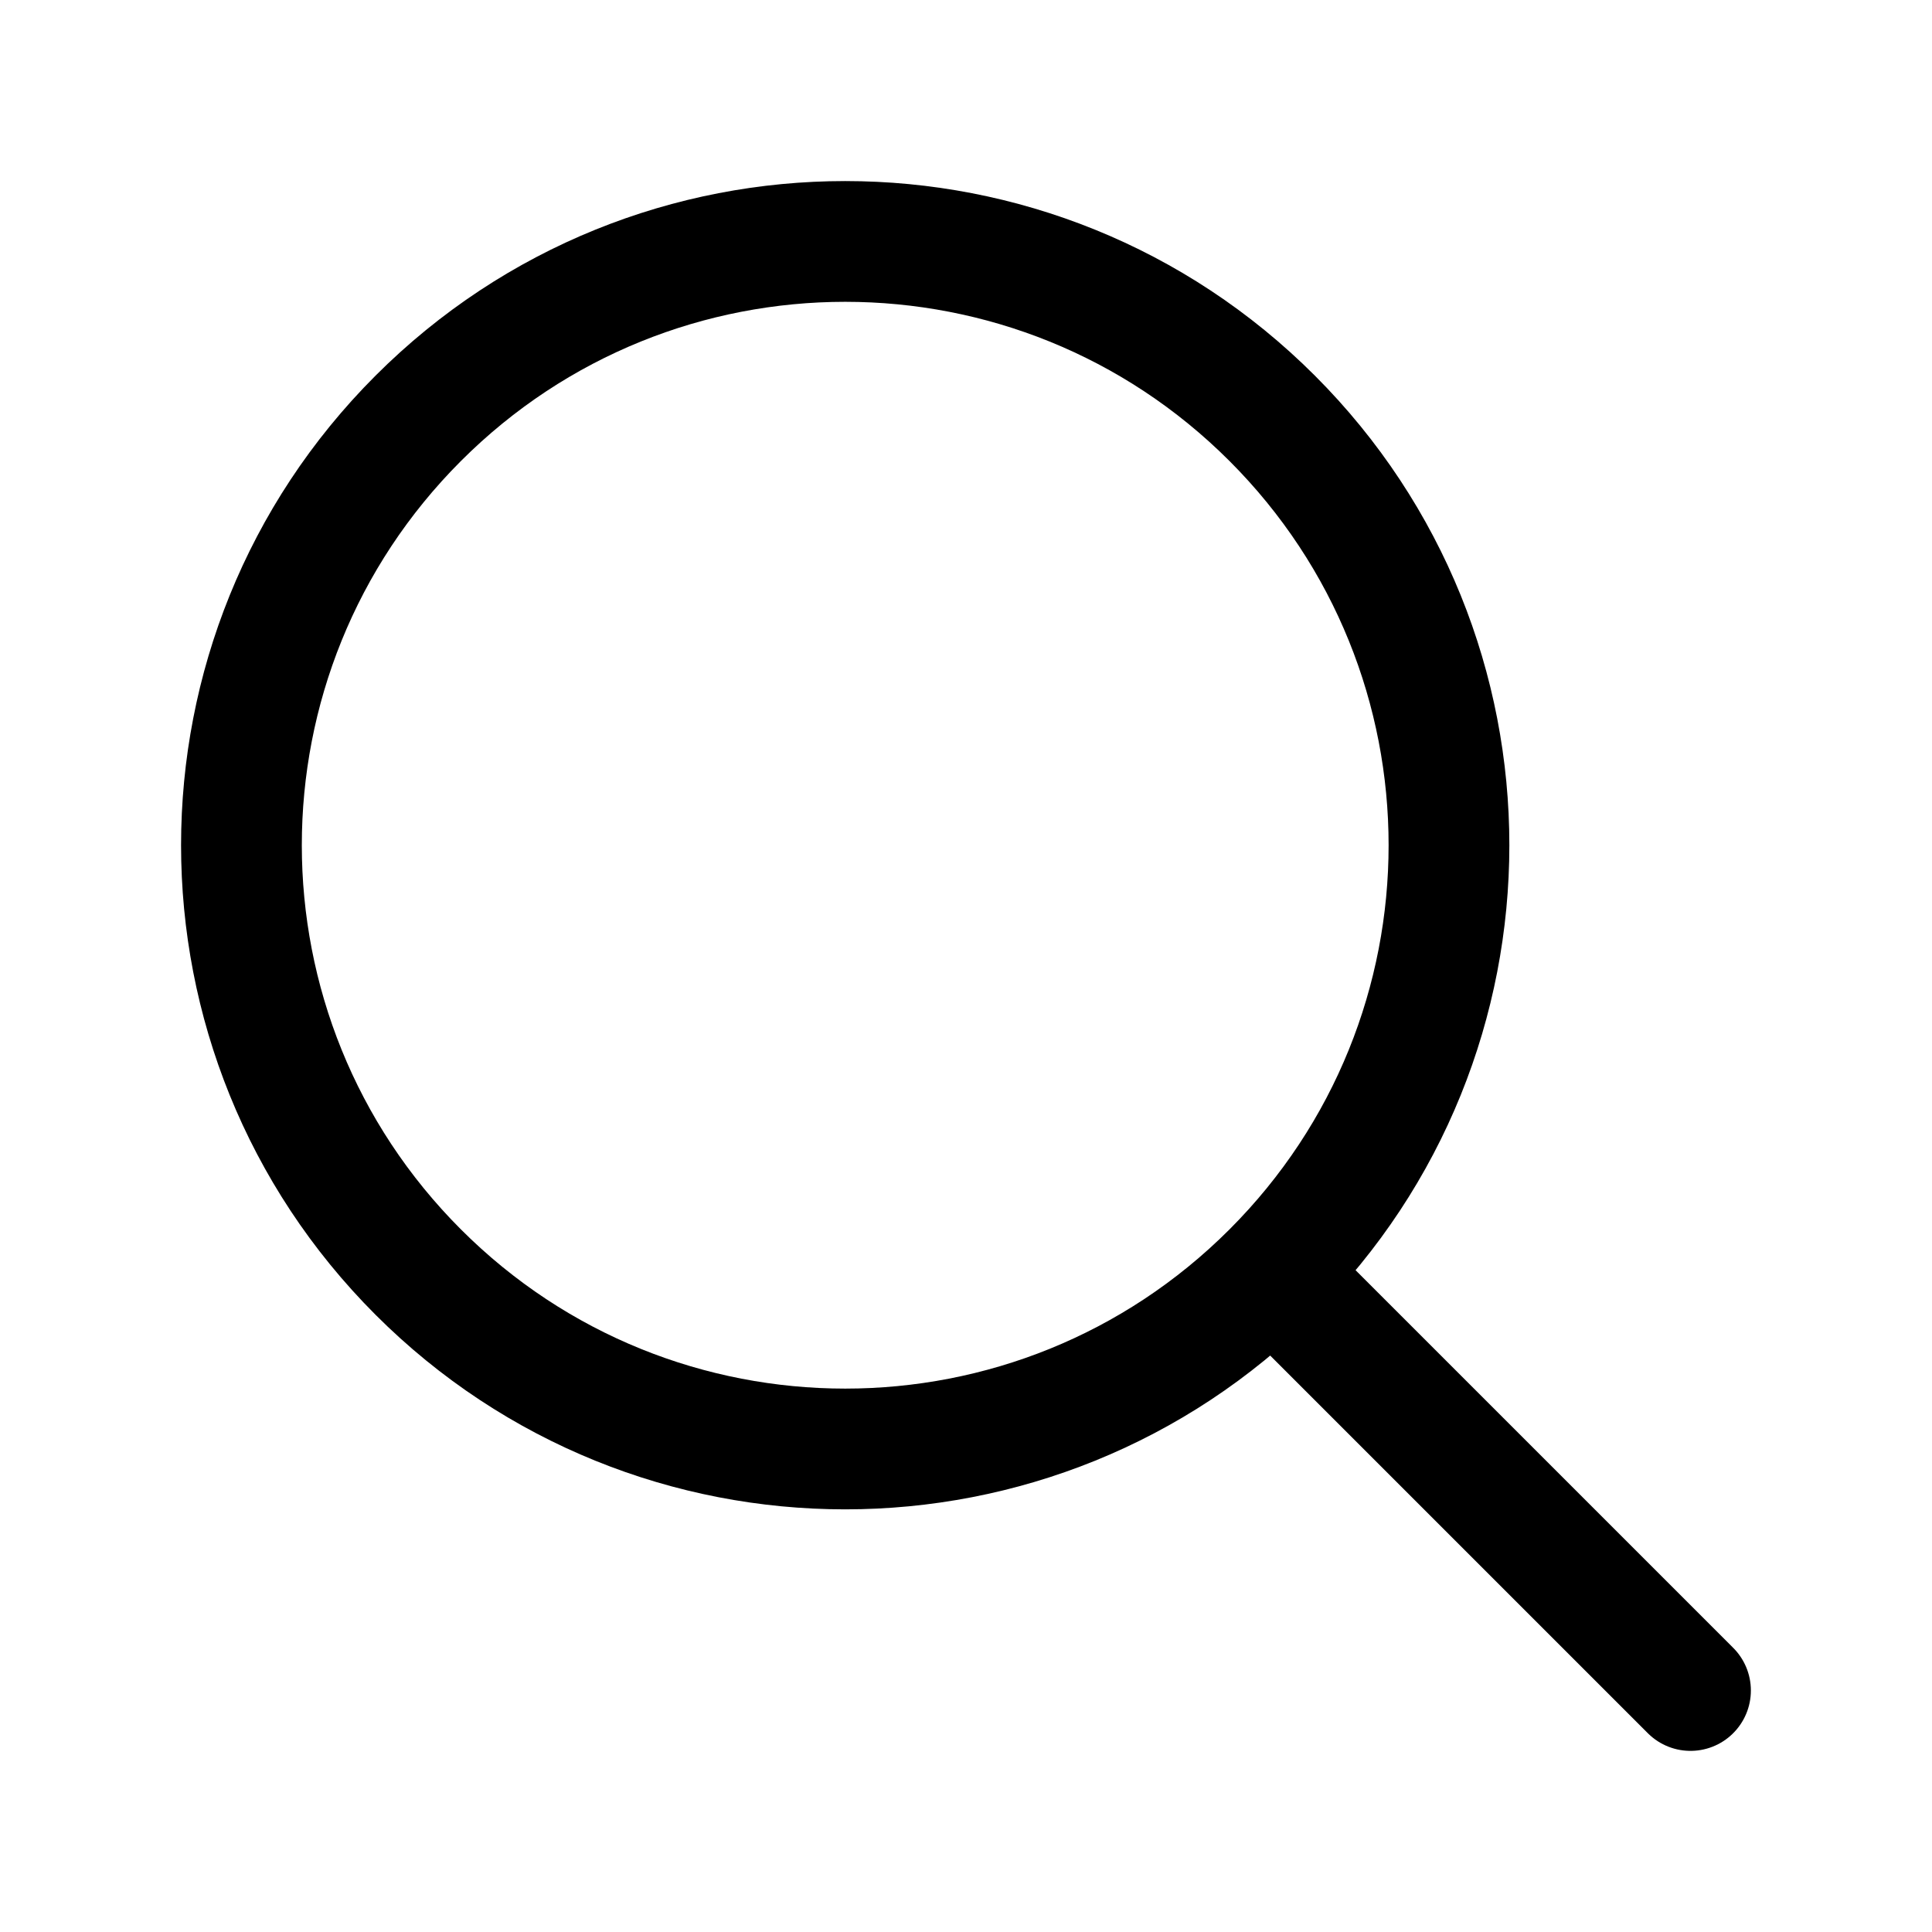
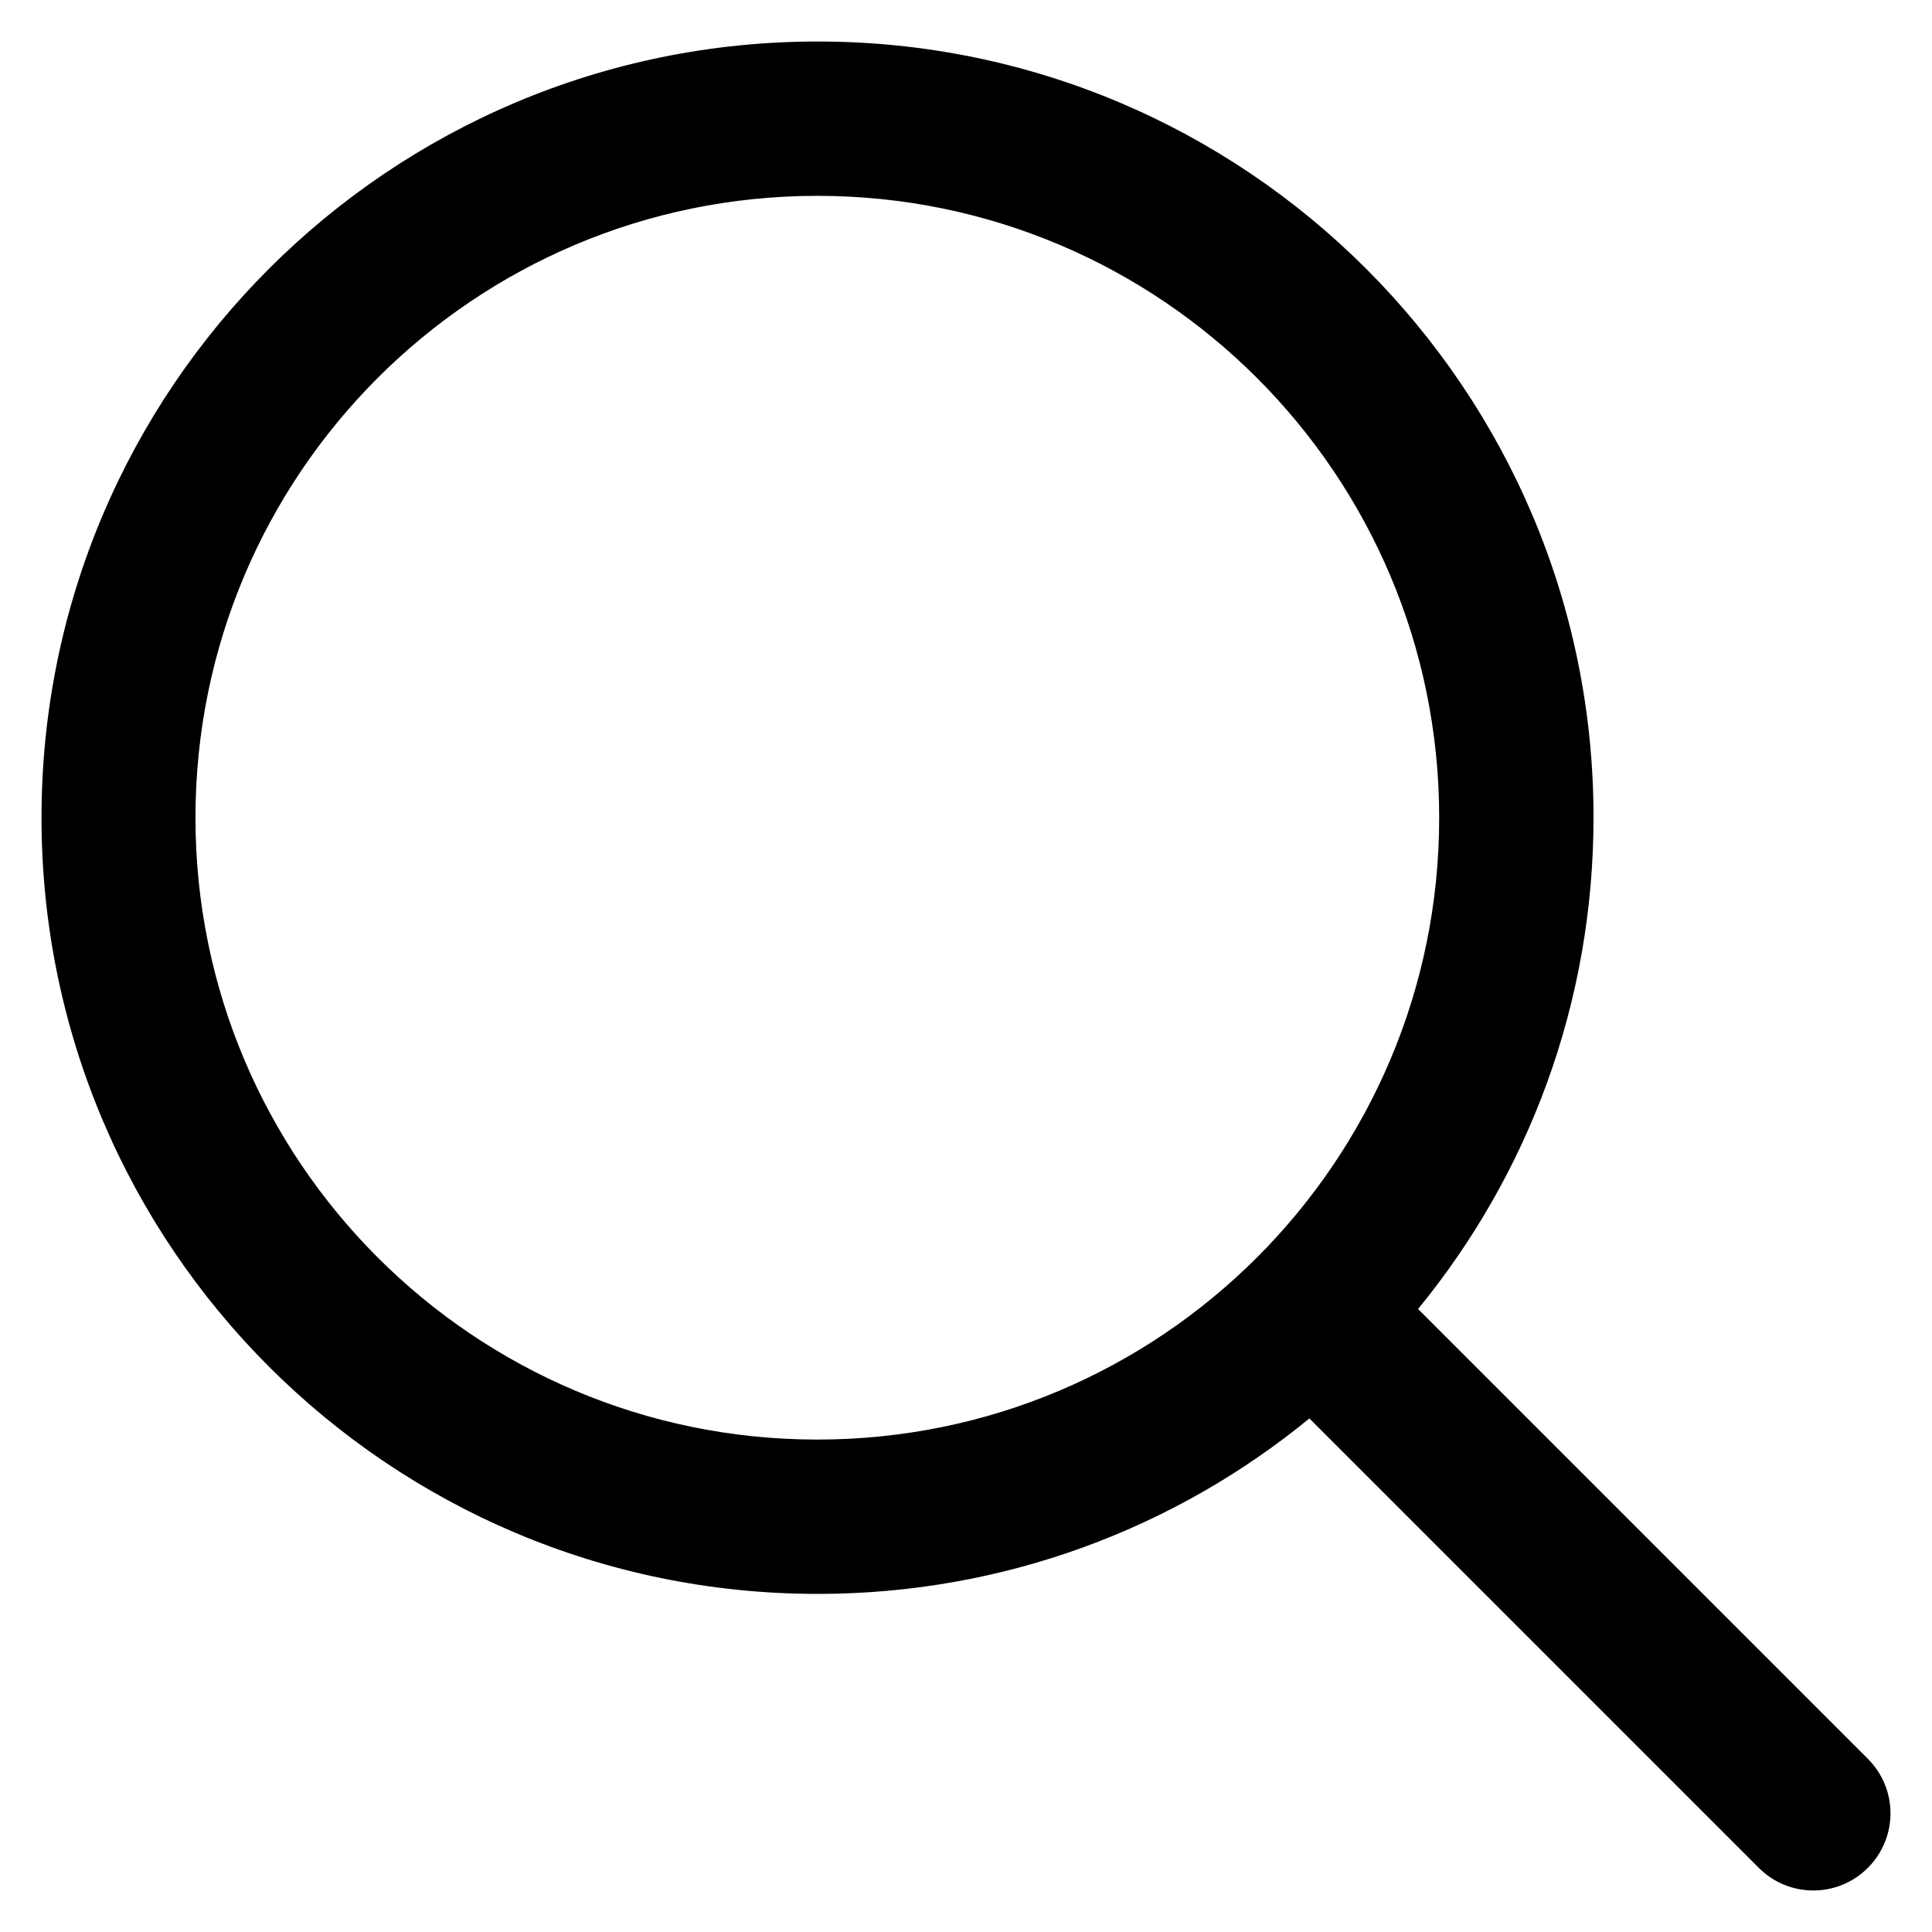
- <svg xmlns="http://www.w3.org/2000/svg" fill="none" viewBox="0 0 24 24" stroke-width="1.5" stroke="currentColor" class="w-6 h-6">
-   <path stroke-linecap="round" stroke-linejoin="round" d="M21 21l-5.197-5.197m0 0A7.5 7.5 0 105.196 5.196a7.5 7.5 0 0010.607 10.607z" />
+ <svg xmlns="http://www.w3.org/2000/svg" version="1.1" viewBox="0 0 512 512" enable-background="new 0 0 512 512">
+   <g>
+     <path d="m495,466.1l-119.2-119.2c29.1-35.5 46.5-80.8 46.5-130.3 0-113.5-92.1-205.6-205.6-205.6-113.6,0-205.7,92.1-205.7,205.7s92.1,205.7 205.7,205.7c49.4,0 94.8-17.4 130.3-46.5l119.1,119.1c8,8 20.9,8 28.9,0 8-8 8-20.9 0-28.9zm-443.2-249.4c-1.42109e-14-91 73.8-164.8 164.8-164.8 91,0 164.8,73.8 164.8,164.8s-73.8,164.8-164.8,164.8c-91,0-164.8-73.8-164.8-164.8z" />
+   </g>
</svg>
